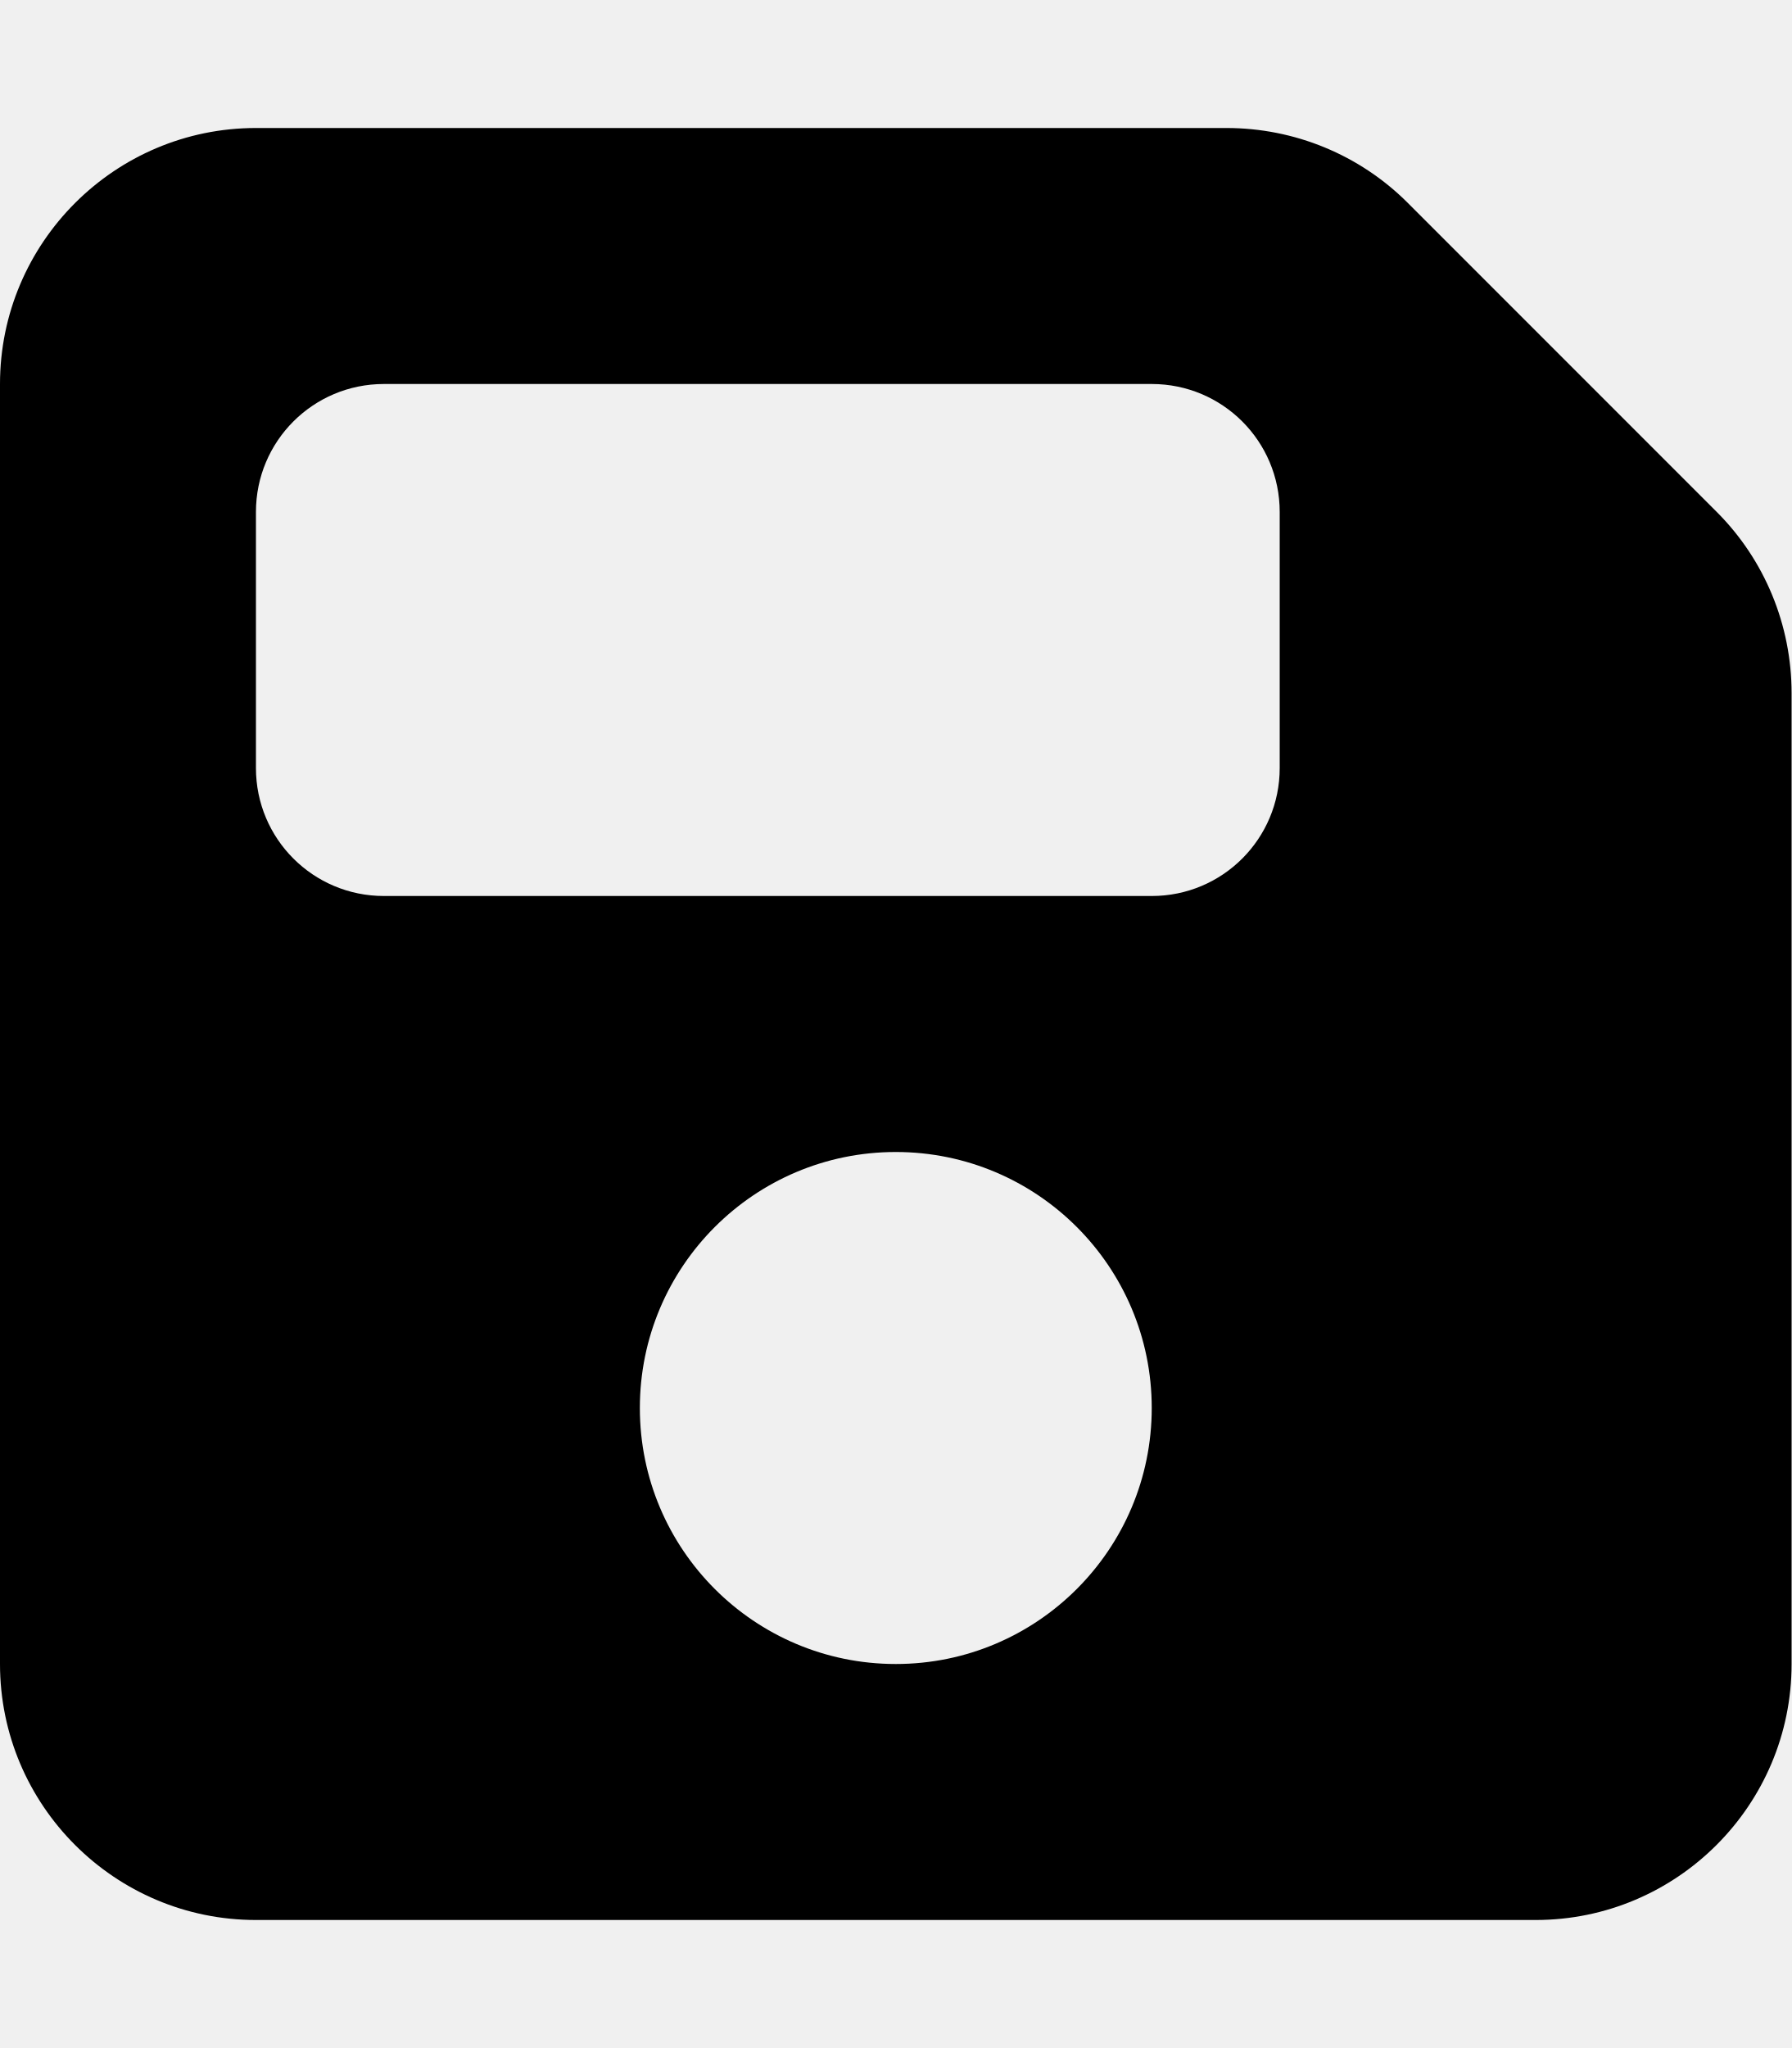
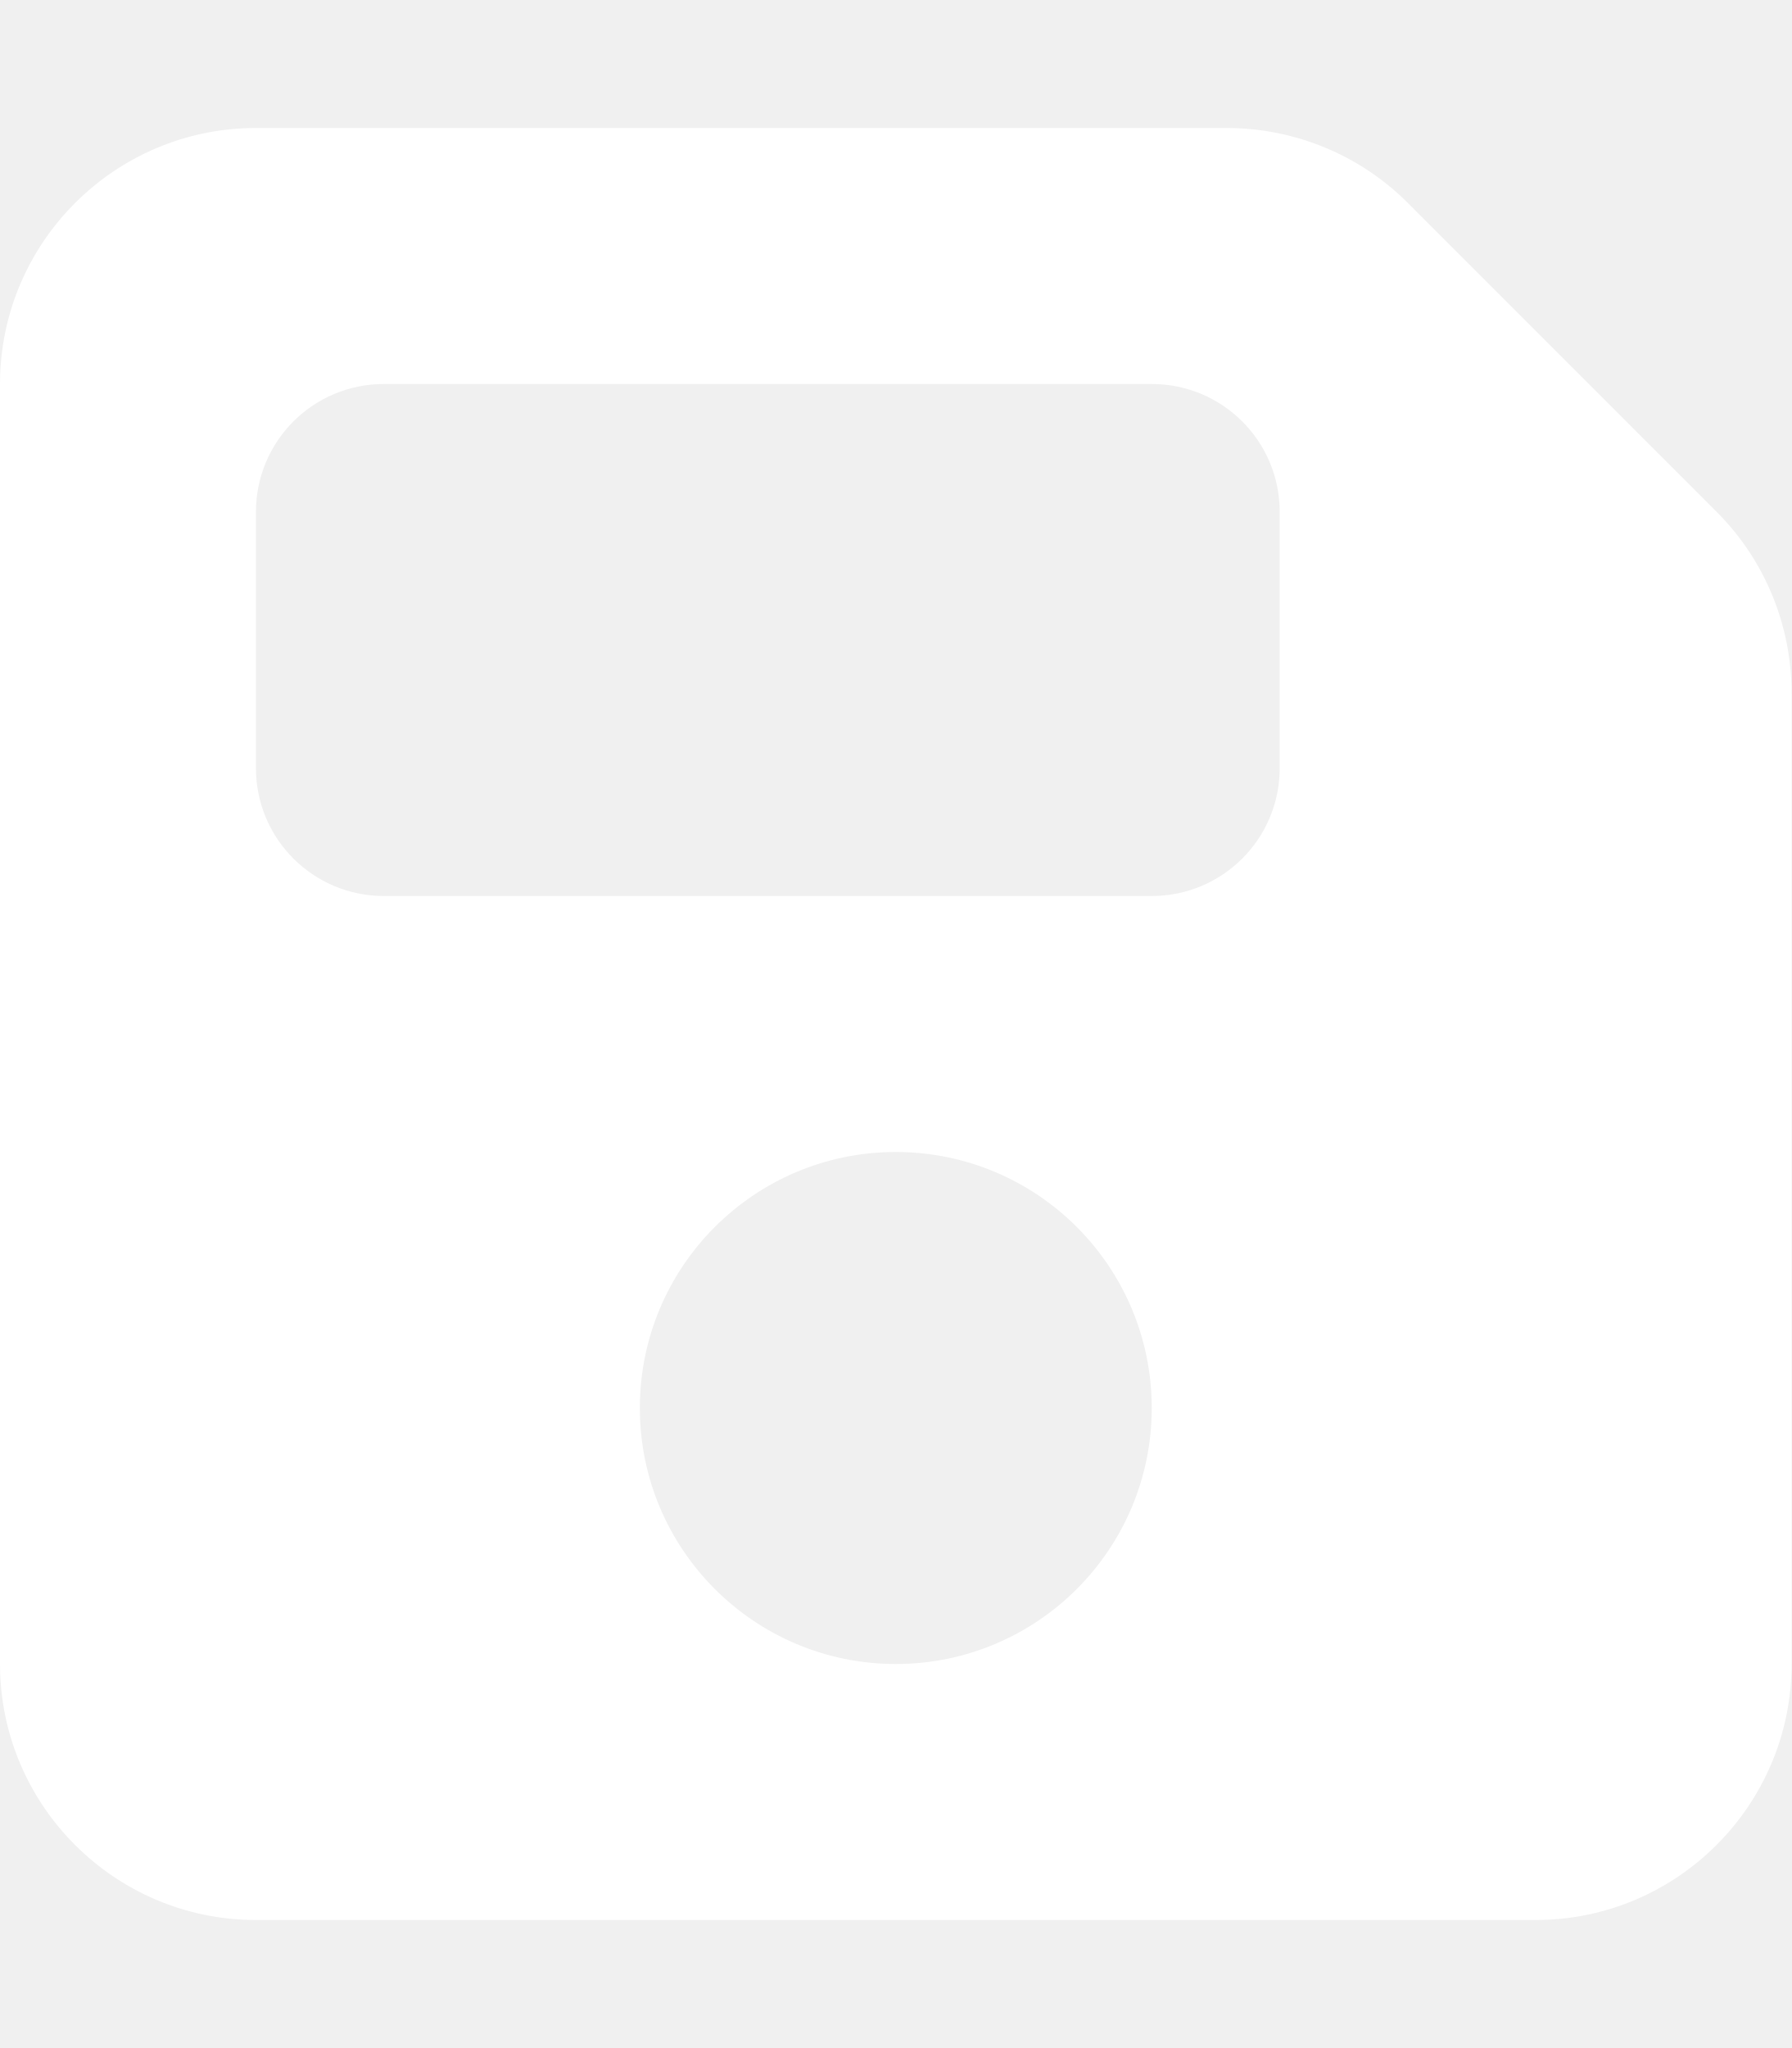
- <svg xmlns="http://www.w3.org/2000/svg" viewBox="0 0 448 512">
+ <svg xmlns="http://www.w3.org/2000/svg" fill="#ffffff" viewBox="0 0 448 512">
  <path d="M64 32C28.7 32 0 60.7 0 96L0 416c0 35.3 28.7 64 64 64l320 0c35.3 0 64-28.7 64-64l0-242.7c0-17-6.7-33.3-18.7-45.3L352 50.7C340 38.7 323.7 32 306.7 32L64 32zm0 96c0-17.7 14.3-32 32-32l192 0c17.7 0 32 14.3 32 32l0 64c0 17.7-14.3 32-32 32L96 224c-17.7 0-32-14.3-32-32l0-64zM224 288a64 64 0 1 1 0 128 64 64 0 1 1 0-128z" />
</svg>
